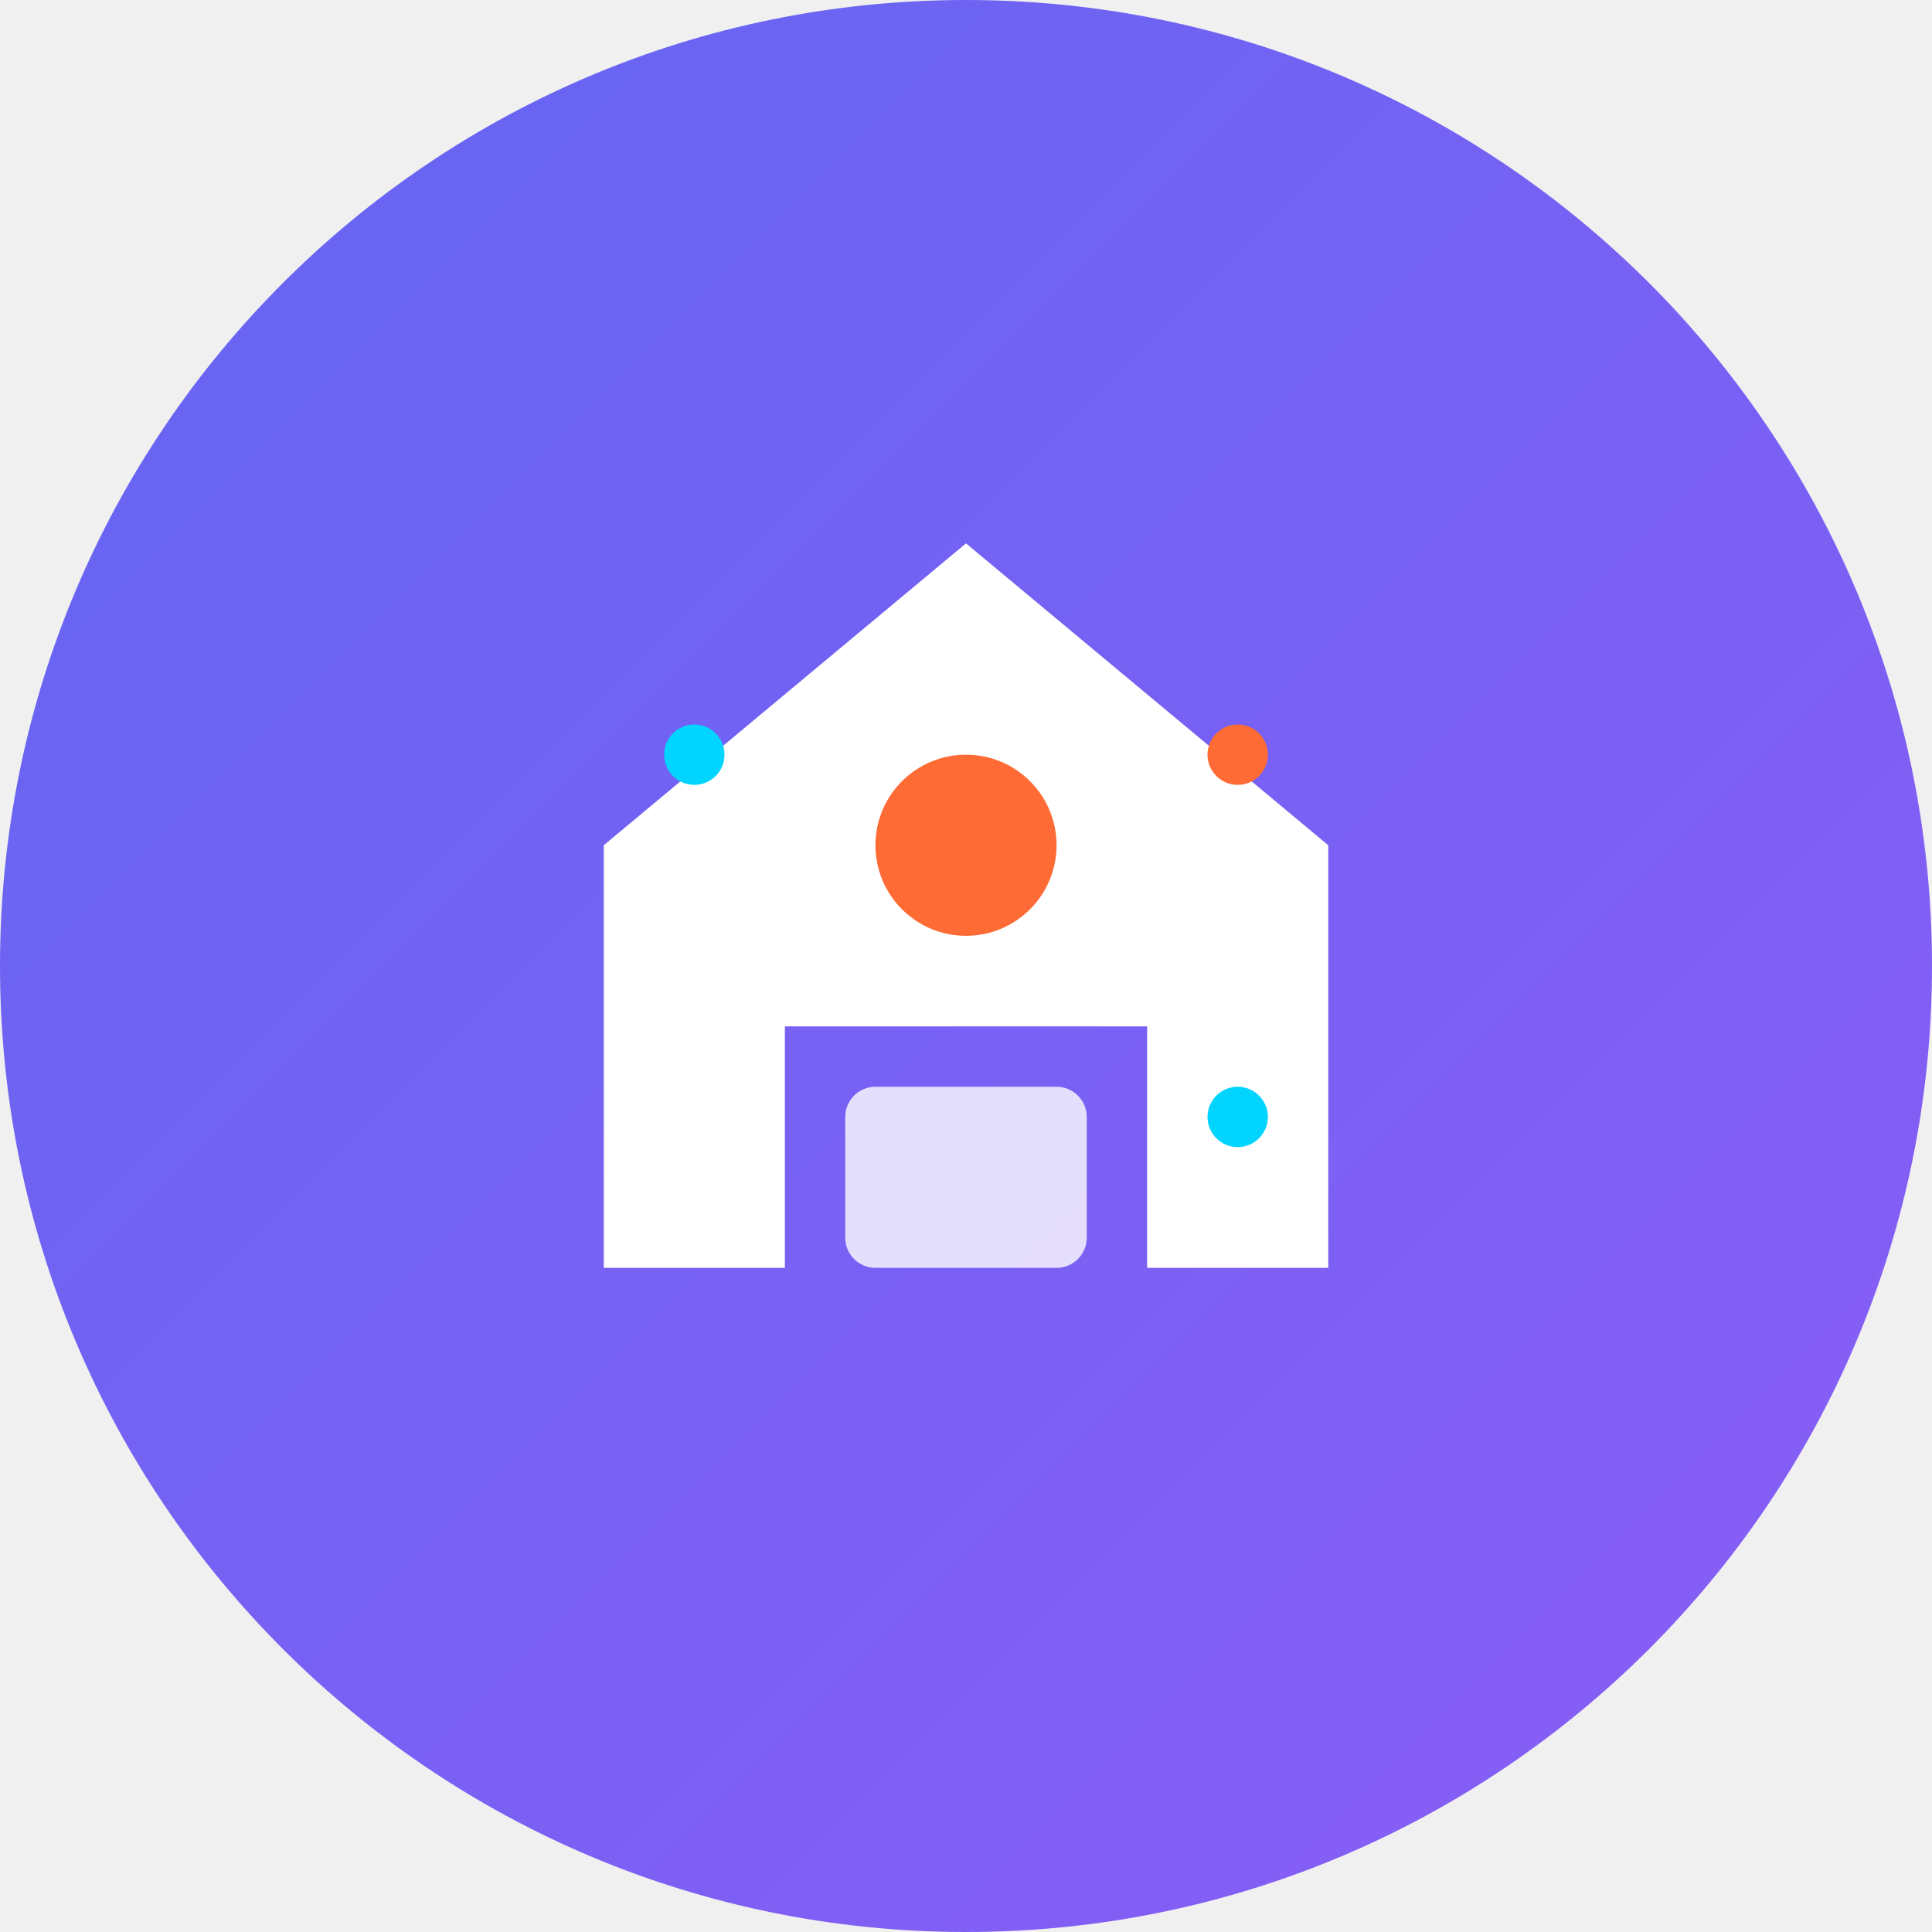
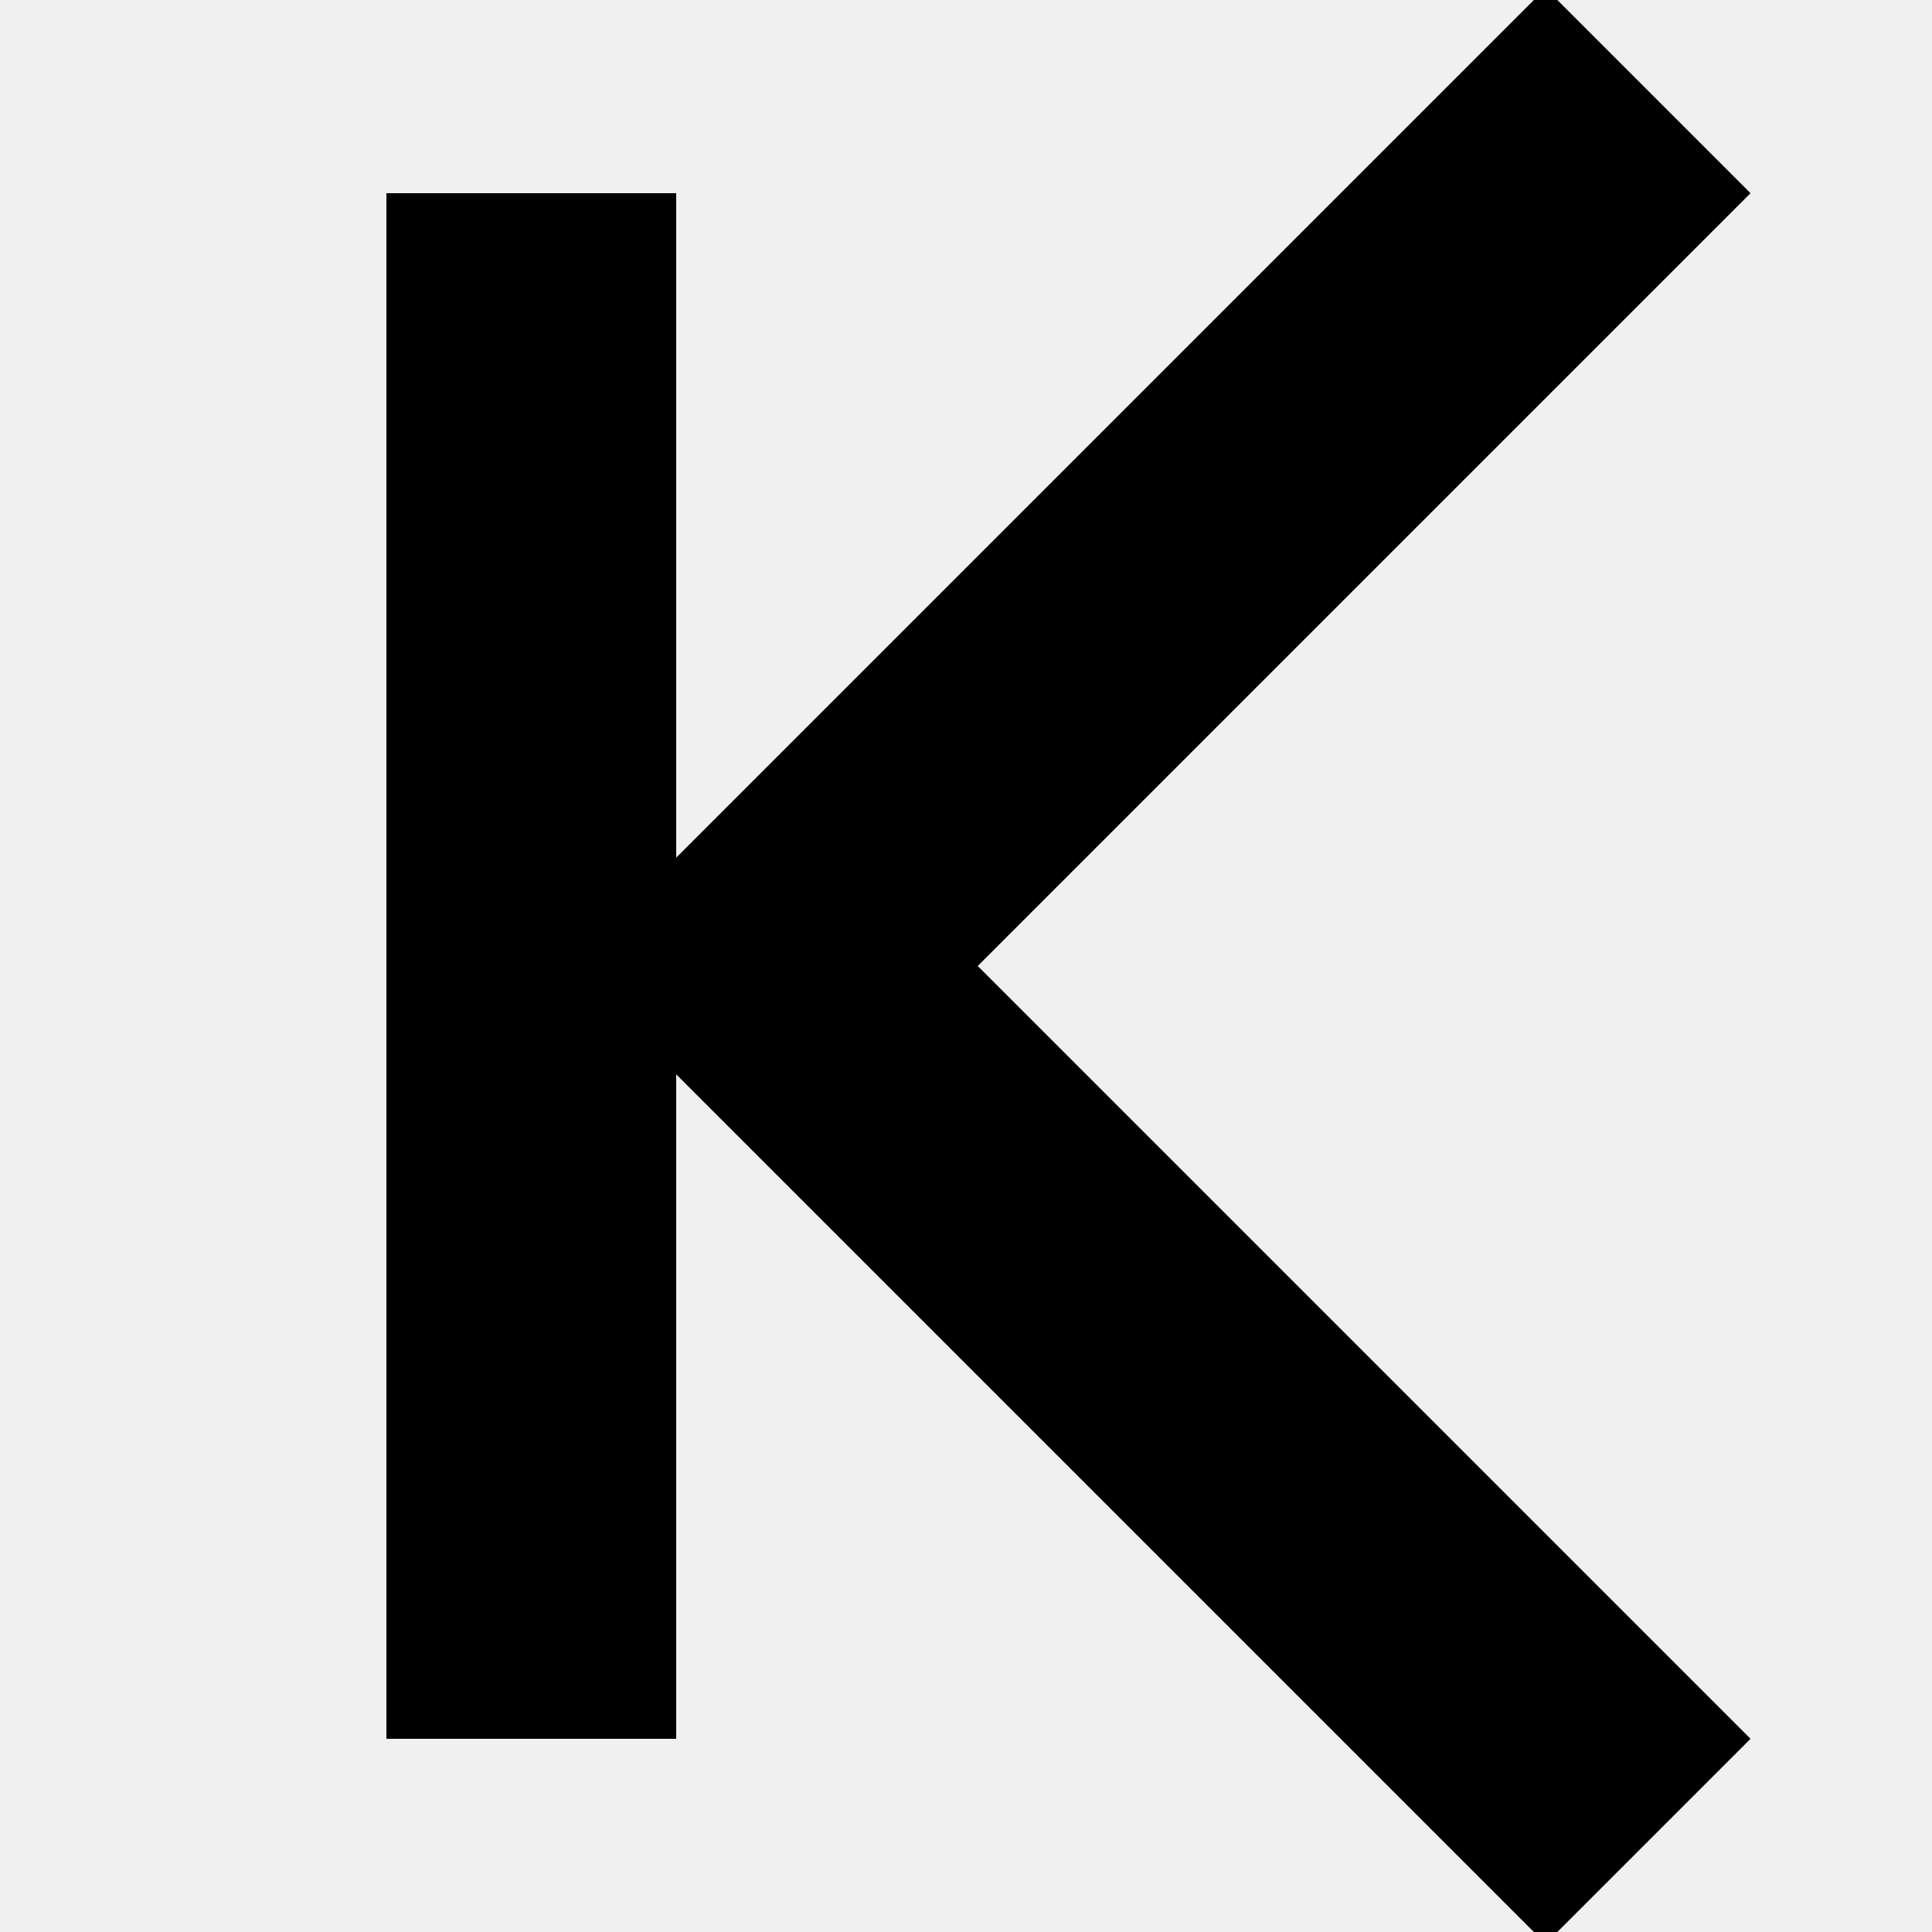
- <svg xmlns="http://www.w3.org/2000/svg" width="32" height="32" viewBox="0 0 32 32" fill="none">
-   <circle cx="16" cy="16" r="16" fill="url(#gradient3)" />
-   <path d="M10 21V14L16 9L22 14V21H19V17H13V21H10Z" fill="white" />
-   <circle cx="16" cy="14" r="1.5" fill="#FF6B35" />
-   <rect x="14" y="18" width="4" height="3" rx="0.5" fill="rgba(255,255,255,0.8)" />
-   <rect x="20" y="12" width="1" height="1" rx="0.5" fill="#FF6B35" />
-   <rect x="20" y="18" width="1" height="1" rx="0.5" fill="#00D4FF" />
-   <rect x="11" y="12" width="1" height="1" rx="0.5" fill="#00D4FF" />
-   <defs>
-     <linearGradient id="gradient3" x1="0%" y1="0%" x2="100%" y2="100%">
-       <stop offset="0%" style="stop-color:#6366f1;stop-opacity:1" />
-       <stop offset="100%" style="stop-color:#8b5cf6;stop-opacity:1" />
-     </linearGradient>
-   </defs>
+ <svg xmlns="http://www.w3.org/2000/svg" width="64" height="64" viewBox="0 0 40 40" fill="none">
+   <rect x="8" y="4" width="6" height="32" fill="#000000" />
+   <path d="M32 4L16 20L32 36" stroke="#000000" stroke-width="6" stroke-linecap="square" />
</svg>
